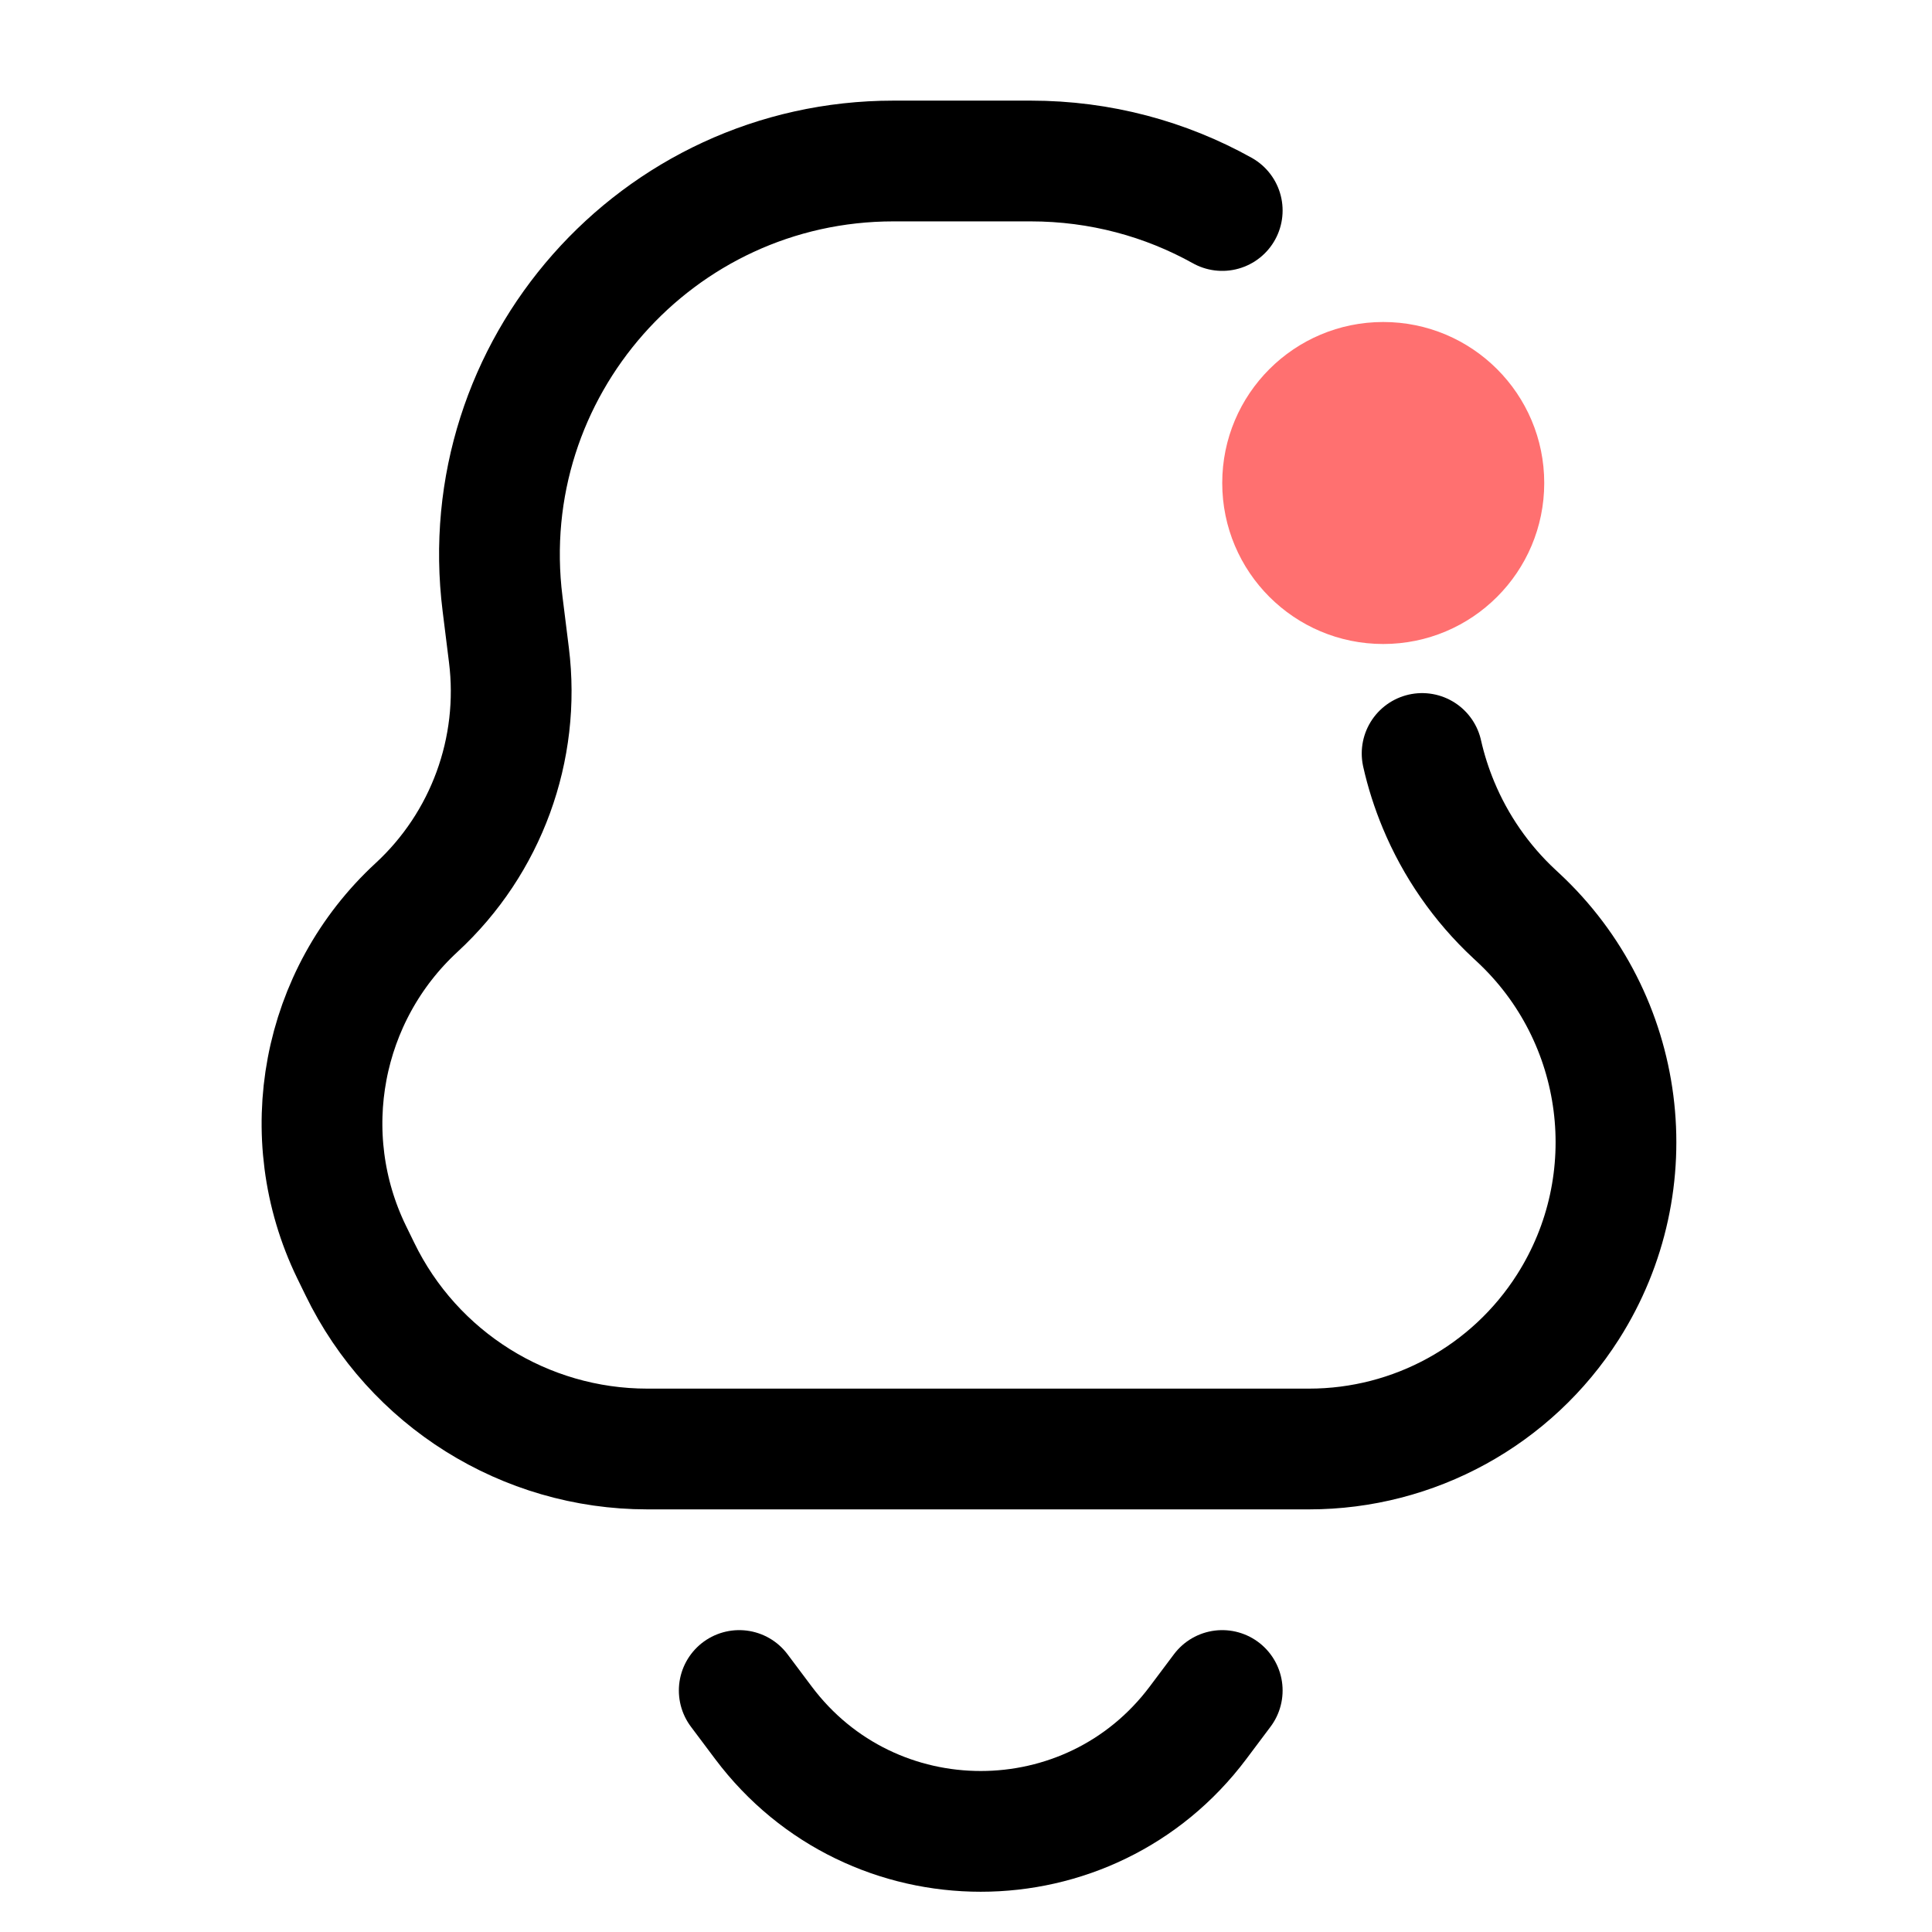
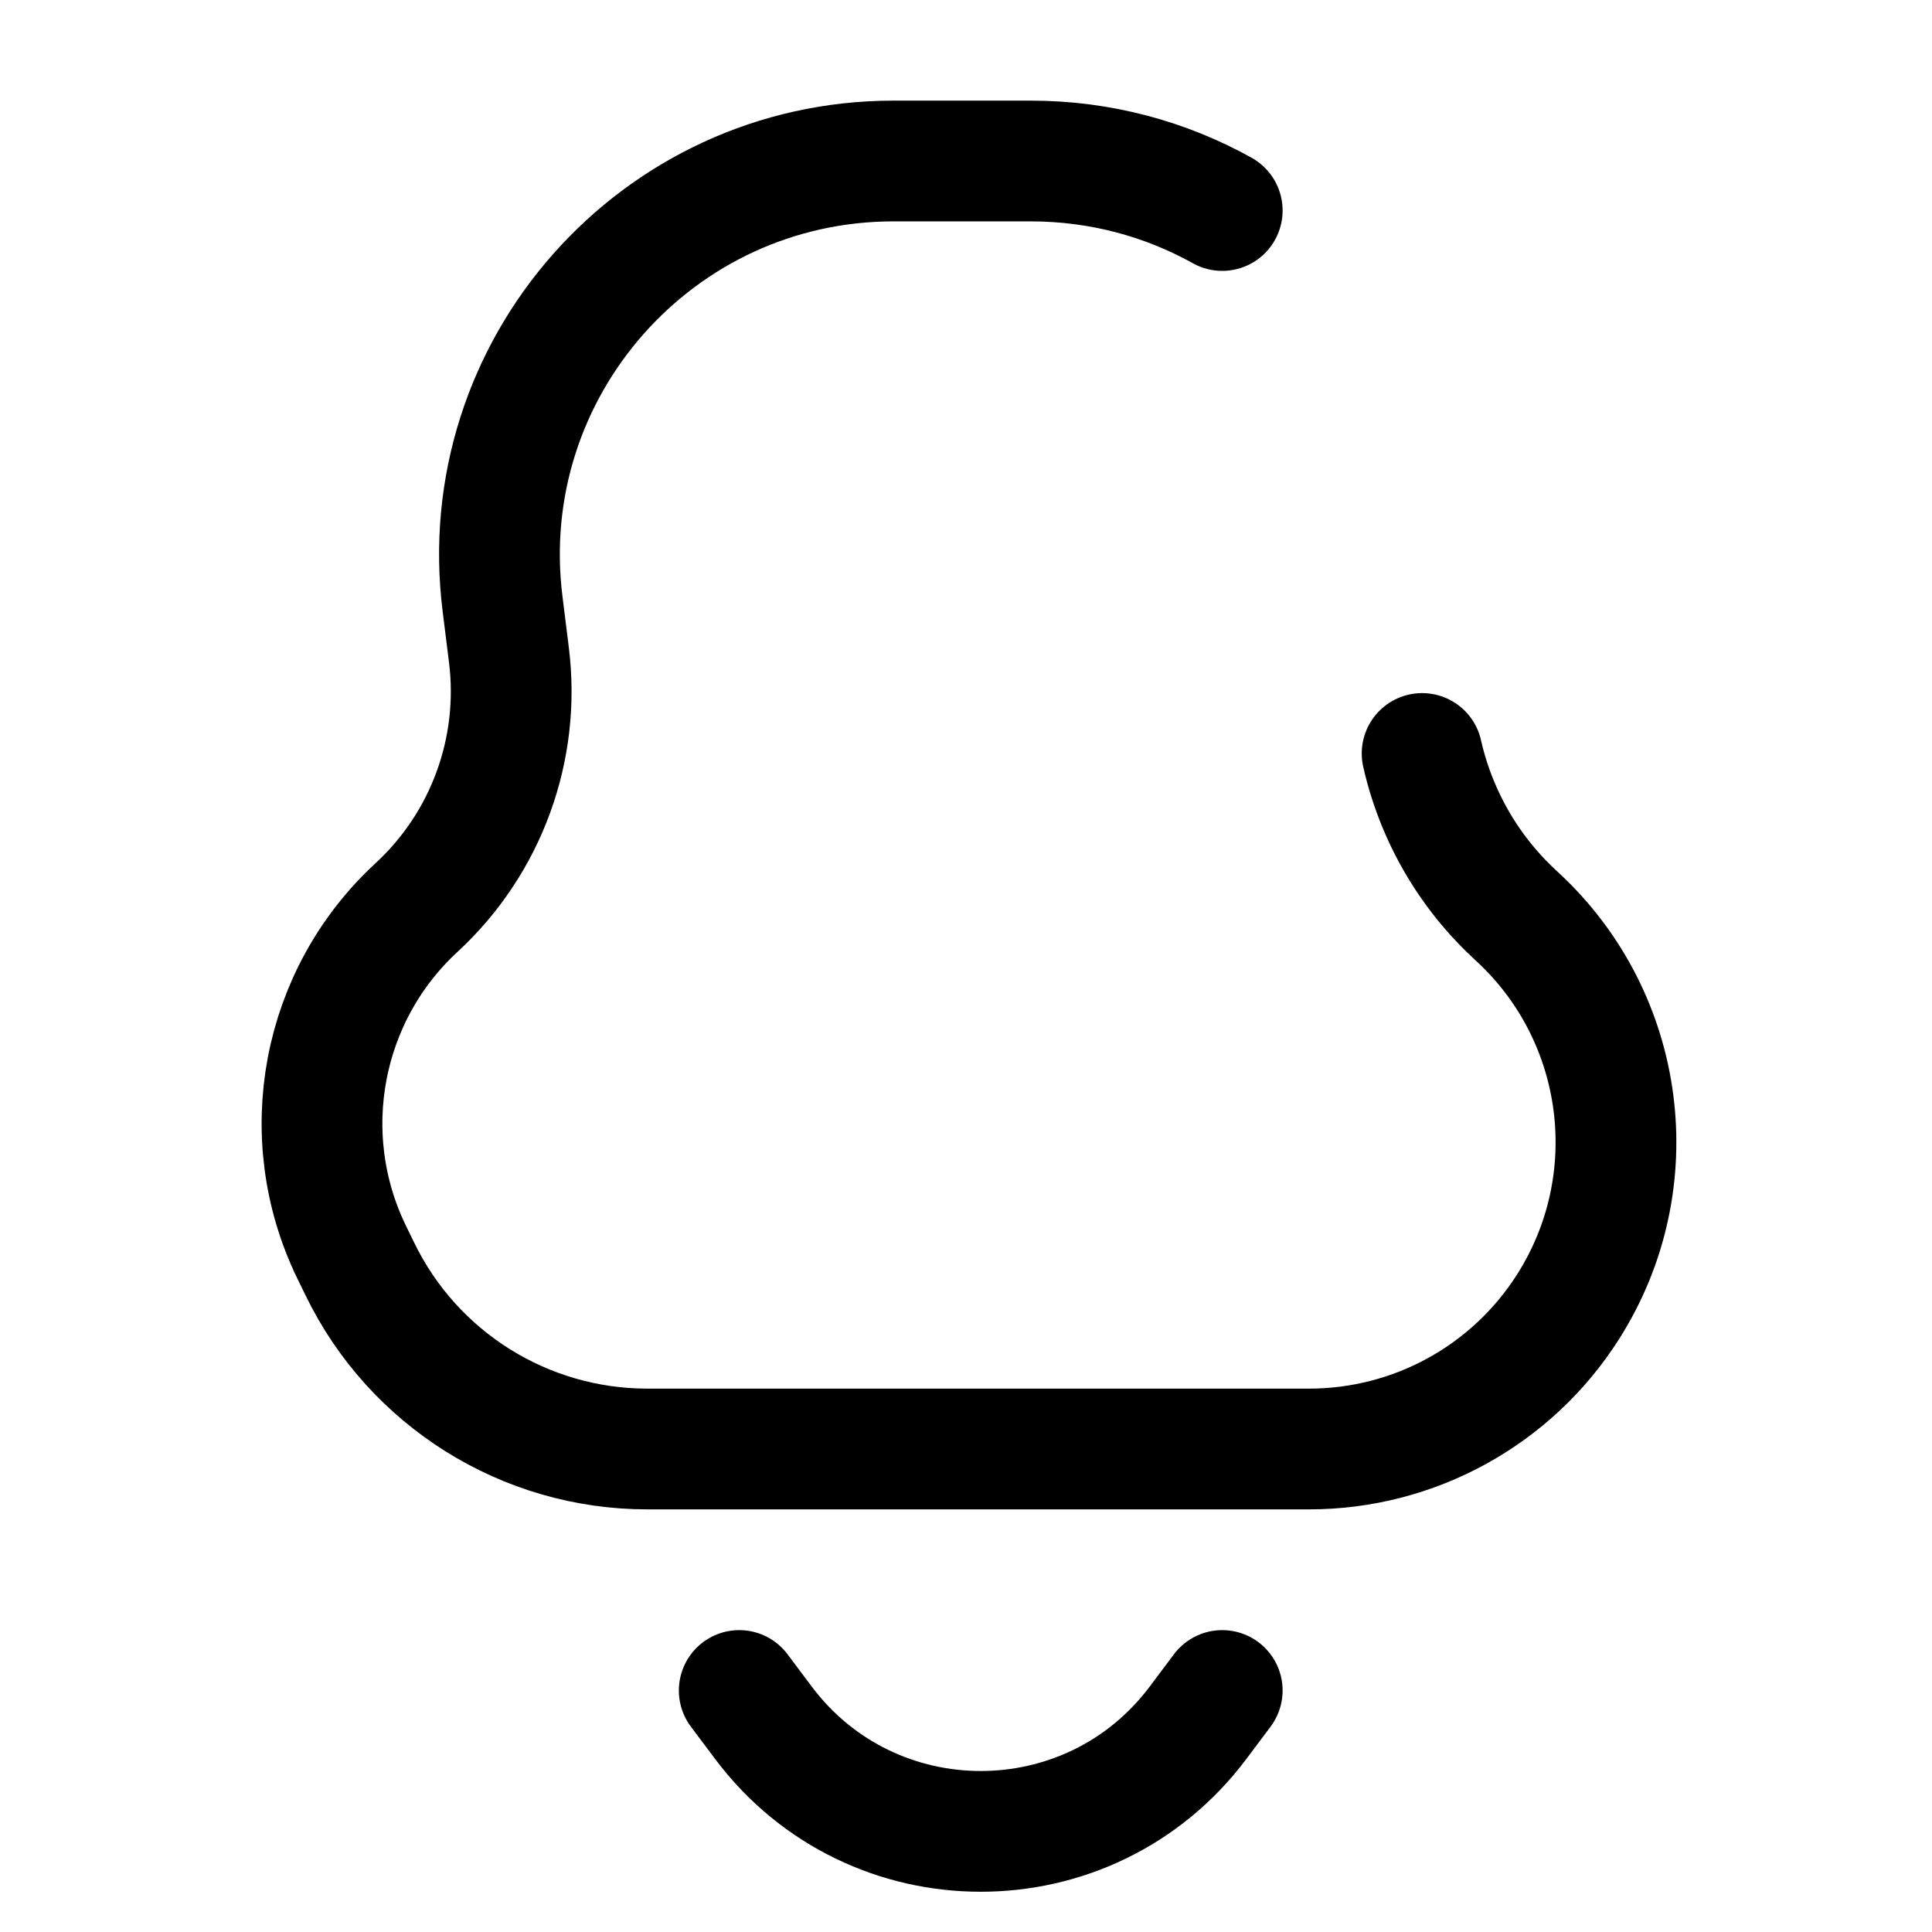
<svg xmlns="http://www.w3.org/2000/svg" width="24" height="24" viewBox="0 0 24 24" fill="none">
  <path d="M15.183 2.615C14.481 2.224 13.671 2 12.803 2H11.1C8.156 2 5.877 4.581 6.243 7.502L6.322 8.137C6.468 9.306 6.041 10.474 5.175 11.273C3.992 12.364 3.664 14.102 4.366 15.55L4.47 15.763C5.133 17.131 6.521 18 8.041 18H16.262C17.566 18 18.779 17.334 19.478 16.235C20.466 14.683 20.204 12.646 18.856 11.395L18.812 11.354C18.399 10.97 18.081 10.507 17.87 10C17.784 9.793 17.715 9.579 17.666 9.36M9.183 21L9.483 21.4C10.833 23.2 13.533 23.2 14.883 21.4L15.183 21" stroke="currentColor" stroke-width="1.5" stroke-linecap="round" />
-   <path d="M19.183 6C19.183 7.105 18.288 8 17.183 8C16.078 8 15.183 7.105 15.183 6C15.183 4.895 16.078 4 17.183 4C18.288 4 19.183 4.895 19.183 6Z" fill="#FF7070" />
</svg>
